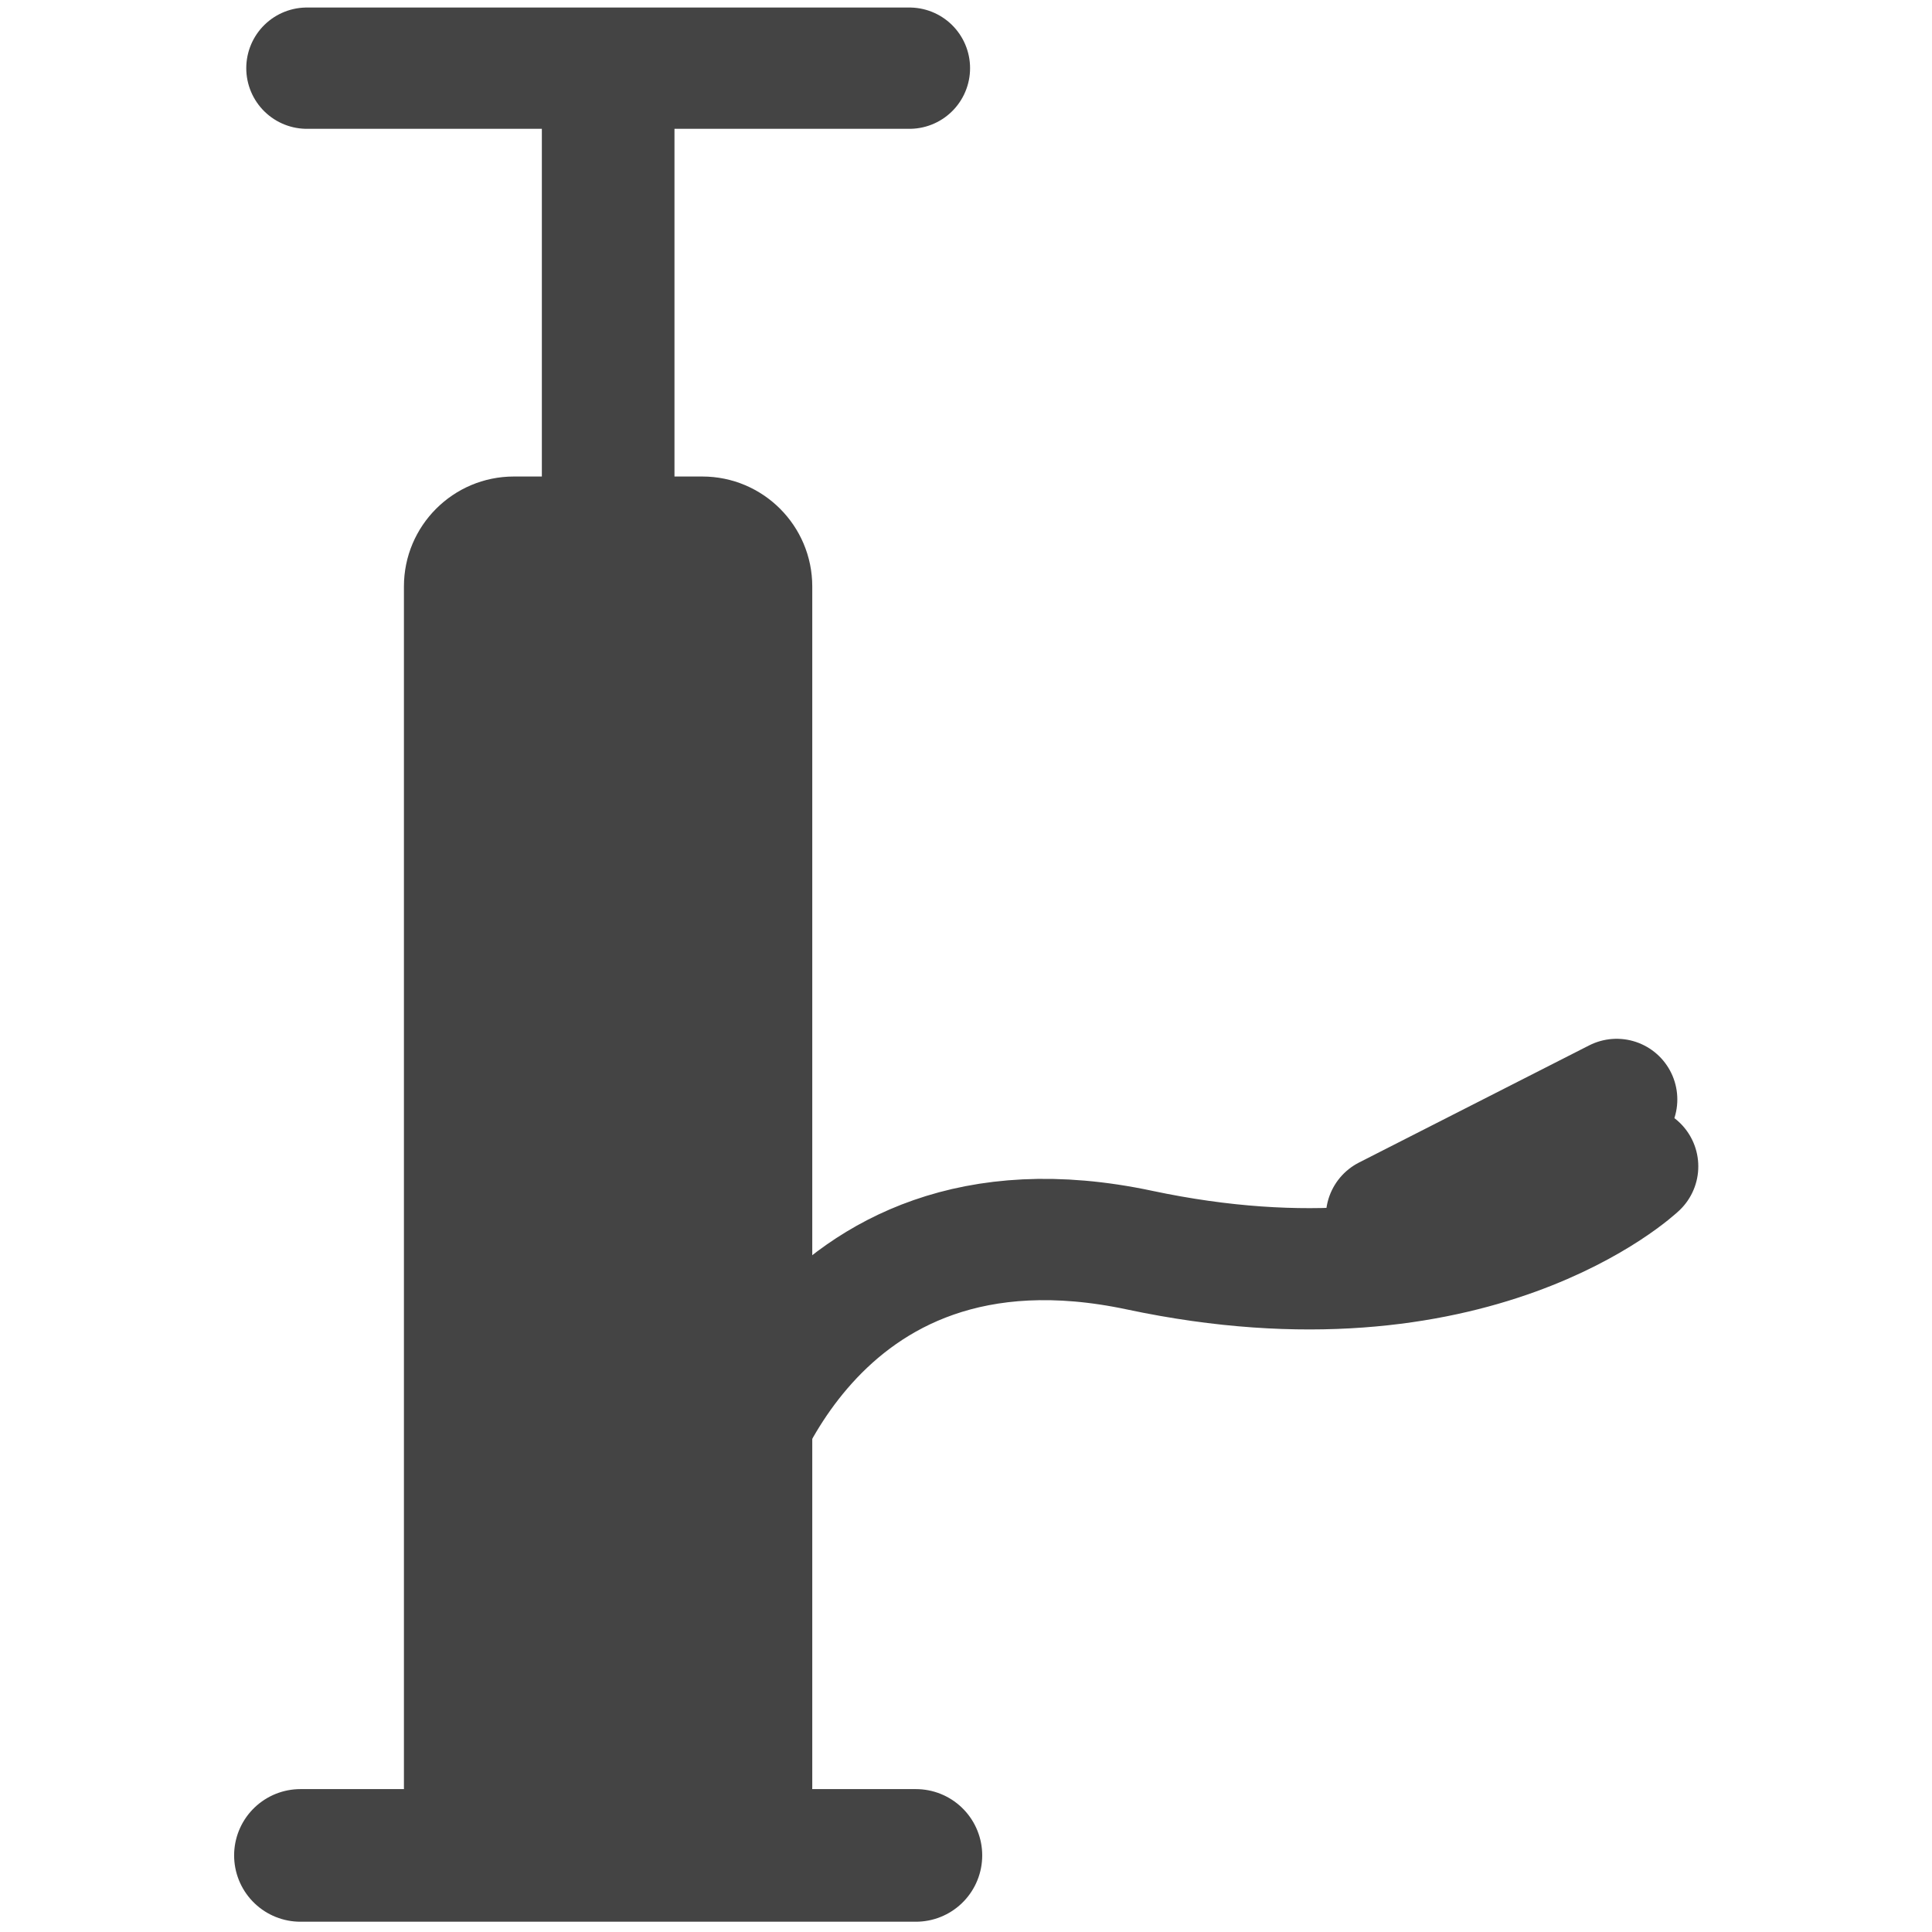
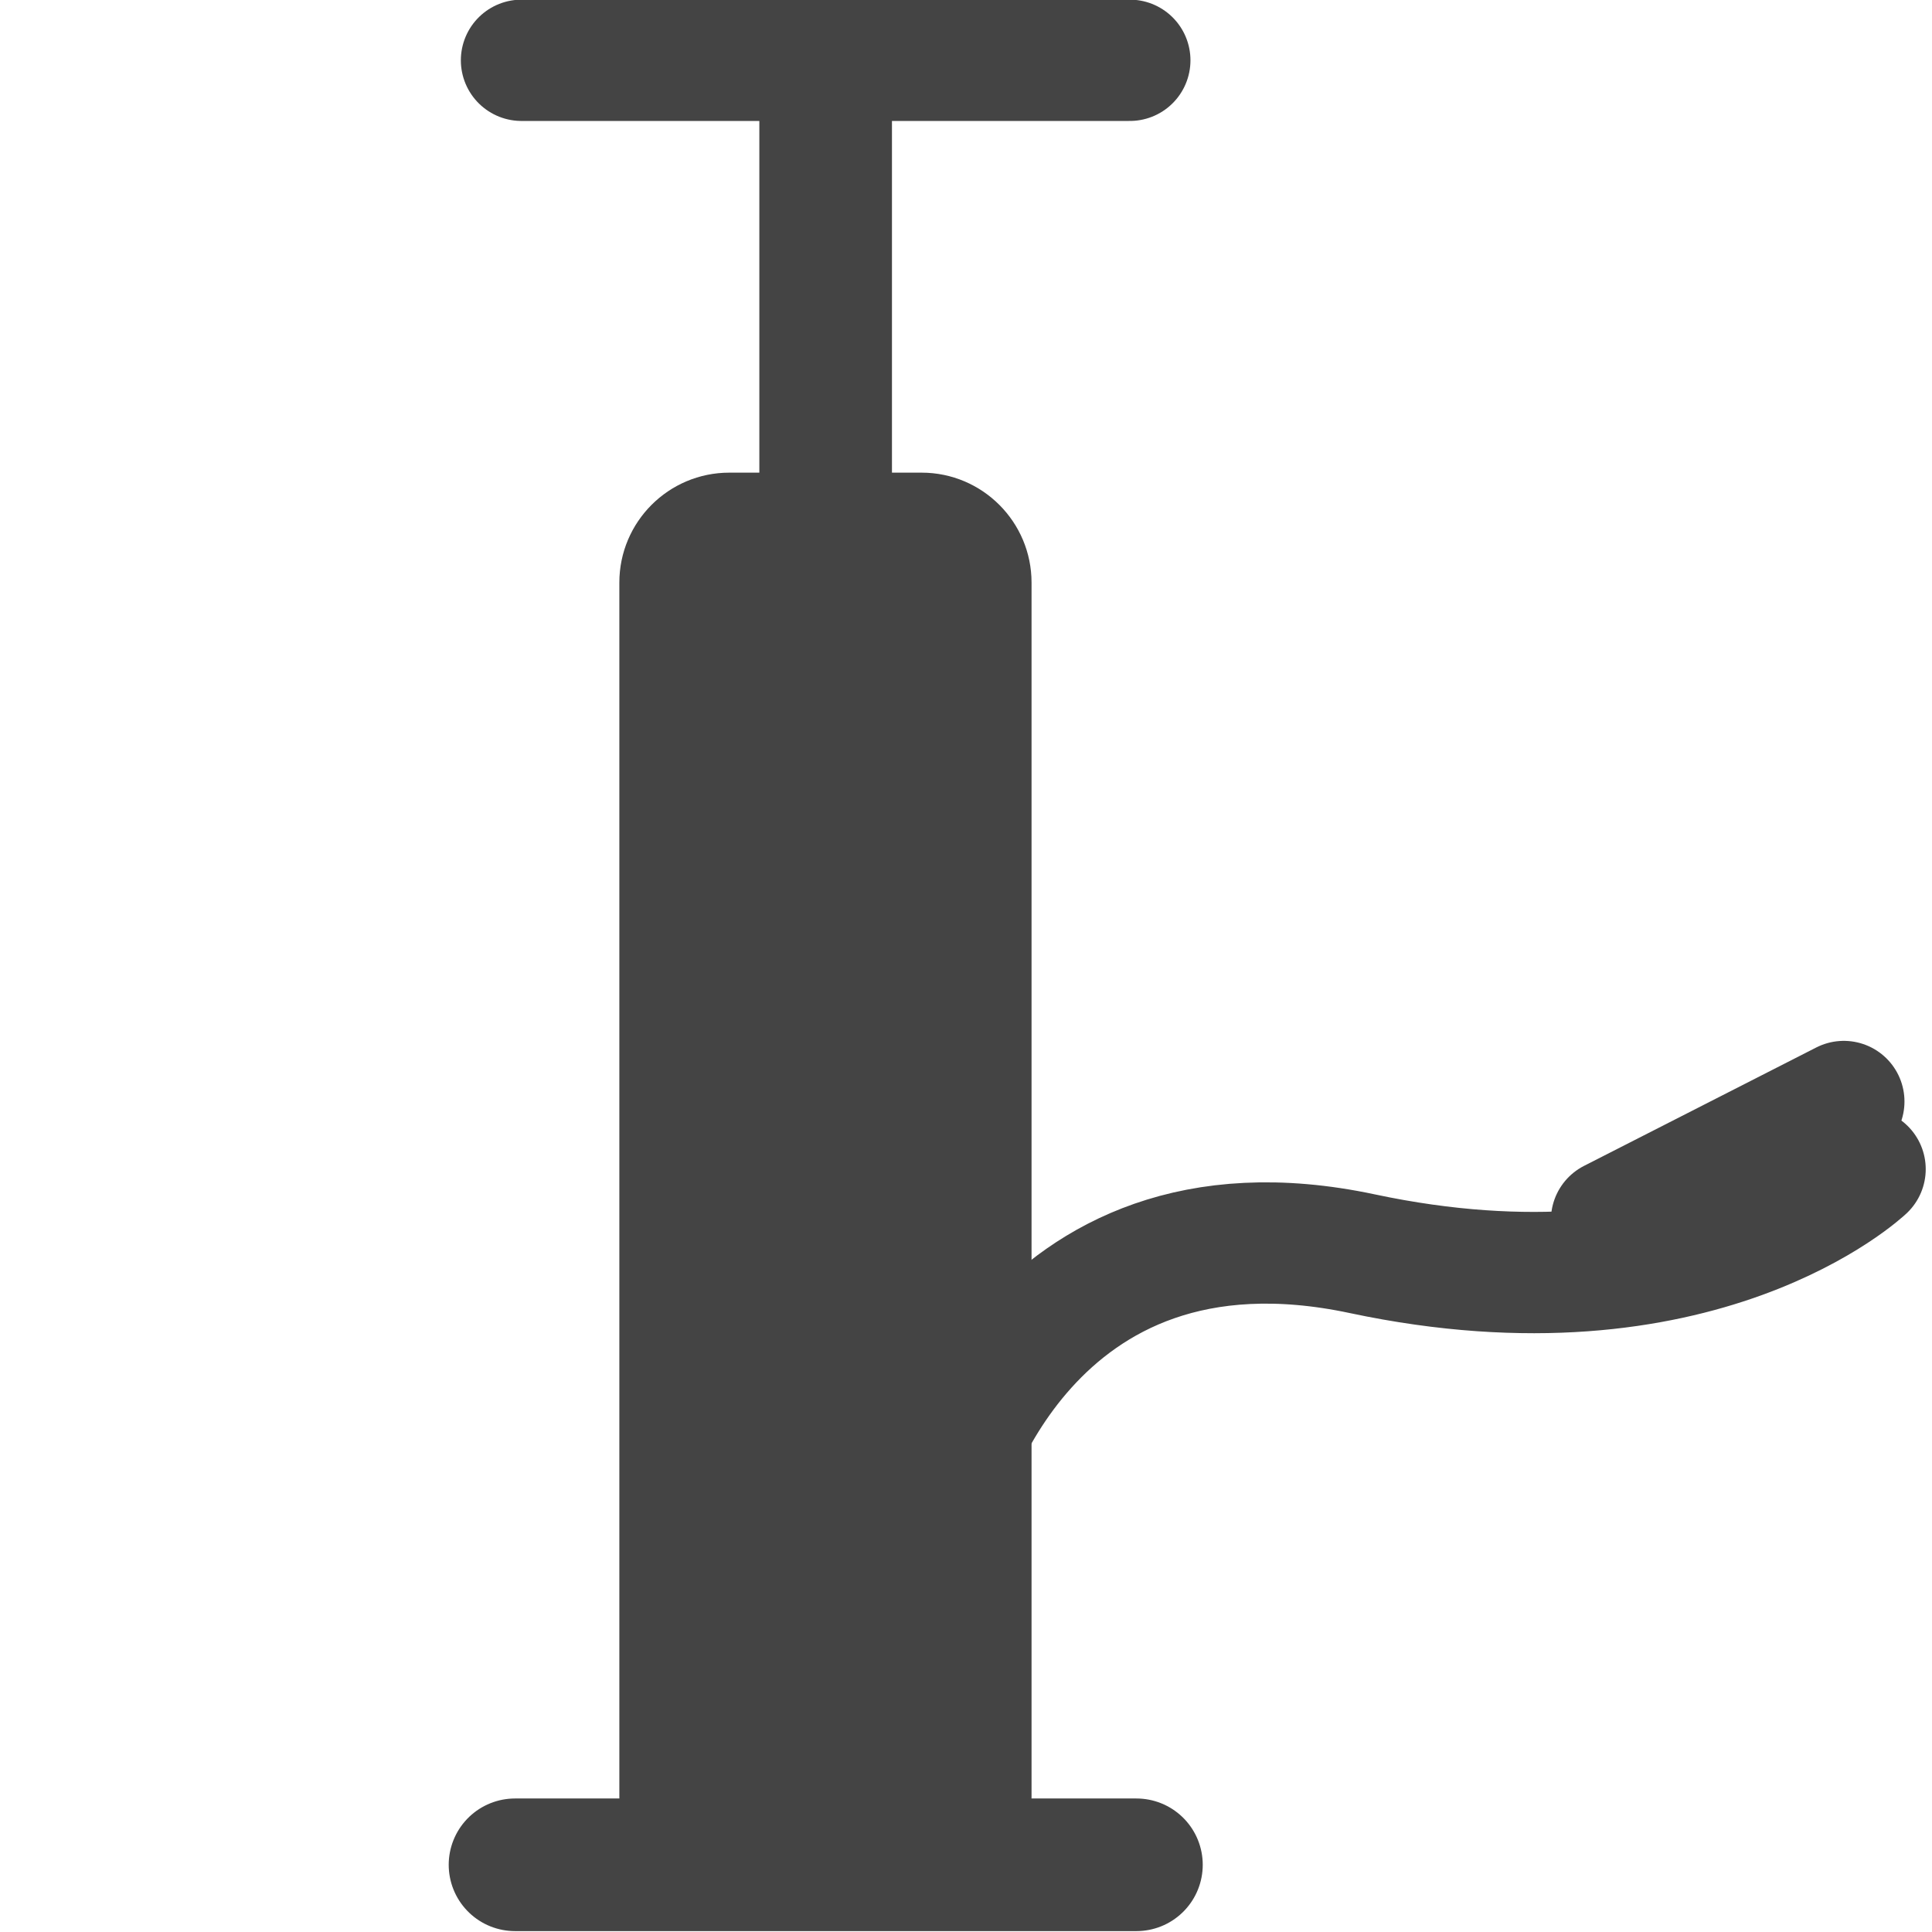
<svg xmlns="http://www.w3.org/2000/svg" version="1.1" width="14" height="14" viewBox="0 0 14 14">
-   <path d="M 2.177 13.445 L 6.637 13.445" fill="none" stroke="#444" stroke-linecap="round" stroke-width=".961" style="" />
-   <rect x="2.927" y="3.453" width="2.959" height="10.293" rx="0.797" ry="0.797" clip-rule="evenodd" color="#000000" color-rendering="auto" fill="#444" fill-rule="evenodd" image-rendering="auto" shape-rendering="auto" solid-color="#000000" style="isolation: auto; mix-blend-mode: normal;" />
-   <path d="M 4.407 3.625 L 4.407 0.537" color="#000000" color-rendering="auto" fill="none" image-rendering="auto" shape-rendering="auto" solid-color="#000000" stroke="#444" stroke-linecap="round" stroke-width=".961" style="isolation: auto; mix-blend-mode: normal;" />
-   <path d="M 2.224 0.494 L 6.59 0.494" color="#000000" color-rendering="auto" fill="none" image-rendering="auto" shape-rendering="auto" solid-color="#000000" stroke="#444" stroke-linecap="round" stroke-width=".879" style="isolation: auto; mix-blend-mode: normal;" />
-   <path d="M 5.256 10.787 C 5.256 10.787 5.832 8.543 8.258 9.059 C 10.684 9.574 11.867 8.452 11.867 8.452" color="#000000" color-rendering="auto" fill="none" image-rendering="auto" shape-rendering="auto" solid-color="#000000" stroke="#444" stroke-linecap="round" stroke-width=".879" style="isolation: auto; mix-blend-mode: normal;" />
-   <path d="M 10.047 8.816 L 11.715 7.967" color="#000000" color-rendering="auto" fill="none" image-rendering="auto" shape-rendering="auto" solid-color="#000000" stroke="#444" stroke-linecap="round" stroke-width=".879" style="isolation: auto; mix-blend-mode: normal;" />
+   <path d="M 3.732 13.513 L 8.235 13.513" fill="none" stroke="#444" stroke-linecap="round" stroke-width=".961" style="" />
+   <rect x="4.488" y="3.425" width="2.987" height="10.392" rx="0.797" ry="0.797" clip-rule="evenodd" color="#000000" color-rendering="auto" fill="#444" fill-rule="evenodd" image-rendering="auto" shape-rendering="auto" solid-color="#000000" style="isolation: auto; mix-blend-mode: normal;" />
+   <path d="M 5.983 3.598 L 5.983 0.481" color="#000000" color-rendering="auto" fill="none" image-rendering="auto" shape-rendering="auto" solid-color="#000000" stroke="#444" stroke-linecap="round" stroke-width=".961" style="isolation: auto; mix-blend-mode: normal;" />
+   <path d="M 3.779 0.437 L 8.187 0.437" color="#000000" color-rendering="auto" fill="none" image-rendering="auto" shape-rendering="auto" solid-color="#000000" stroke="#444" stroke-linecap="round" stroke-width=".879" style="isolation: auto; mix-blend-mode: normal;" />
+   <path d="M 6.84 10.83 C 6.84 10.83 7.422 8.564 9.872 9.085 C 12.321 9.605 13.515 8.472 13.515 8.472" color="#000000" color-rendering="auto" fill="none" image-rendering="auto" shape-rendering="auto" solid-color="#000000" stroke="#444" stroke-linecap="round" stroke-width=".879" style="isolation: auto; mix-blend-mode: normal;" />
+   <path d="M 11.678 8.84 L 13.361 7.982" color="#000000" color-rendering="auto" fill="none" image-rendering="auto" shape-rendering="auto" solid-color="#000000" stroke="#444" stroke-linecap="round" stroke-width=".879" style="isolation: auto; mix-blend-mode: normal;" />
</svg>
